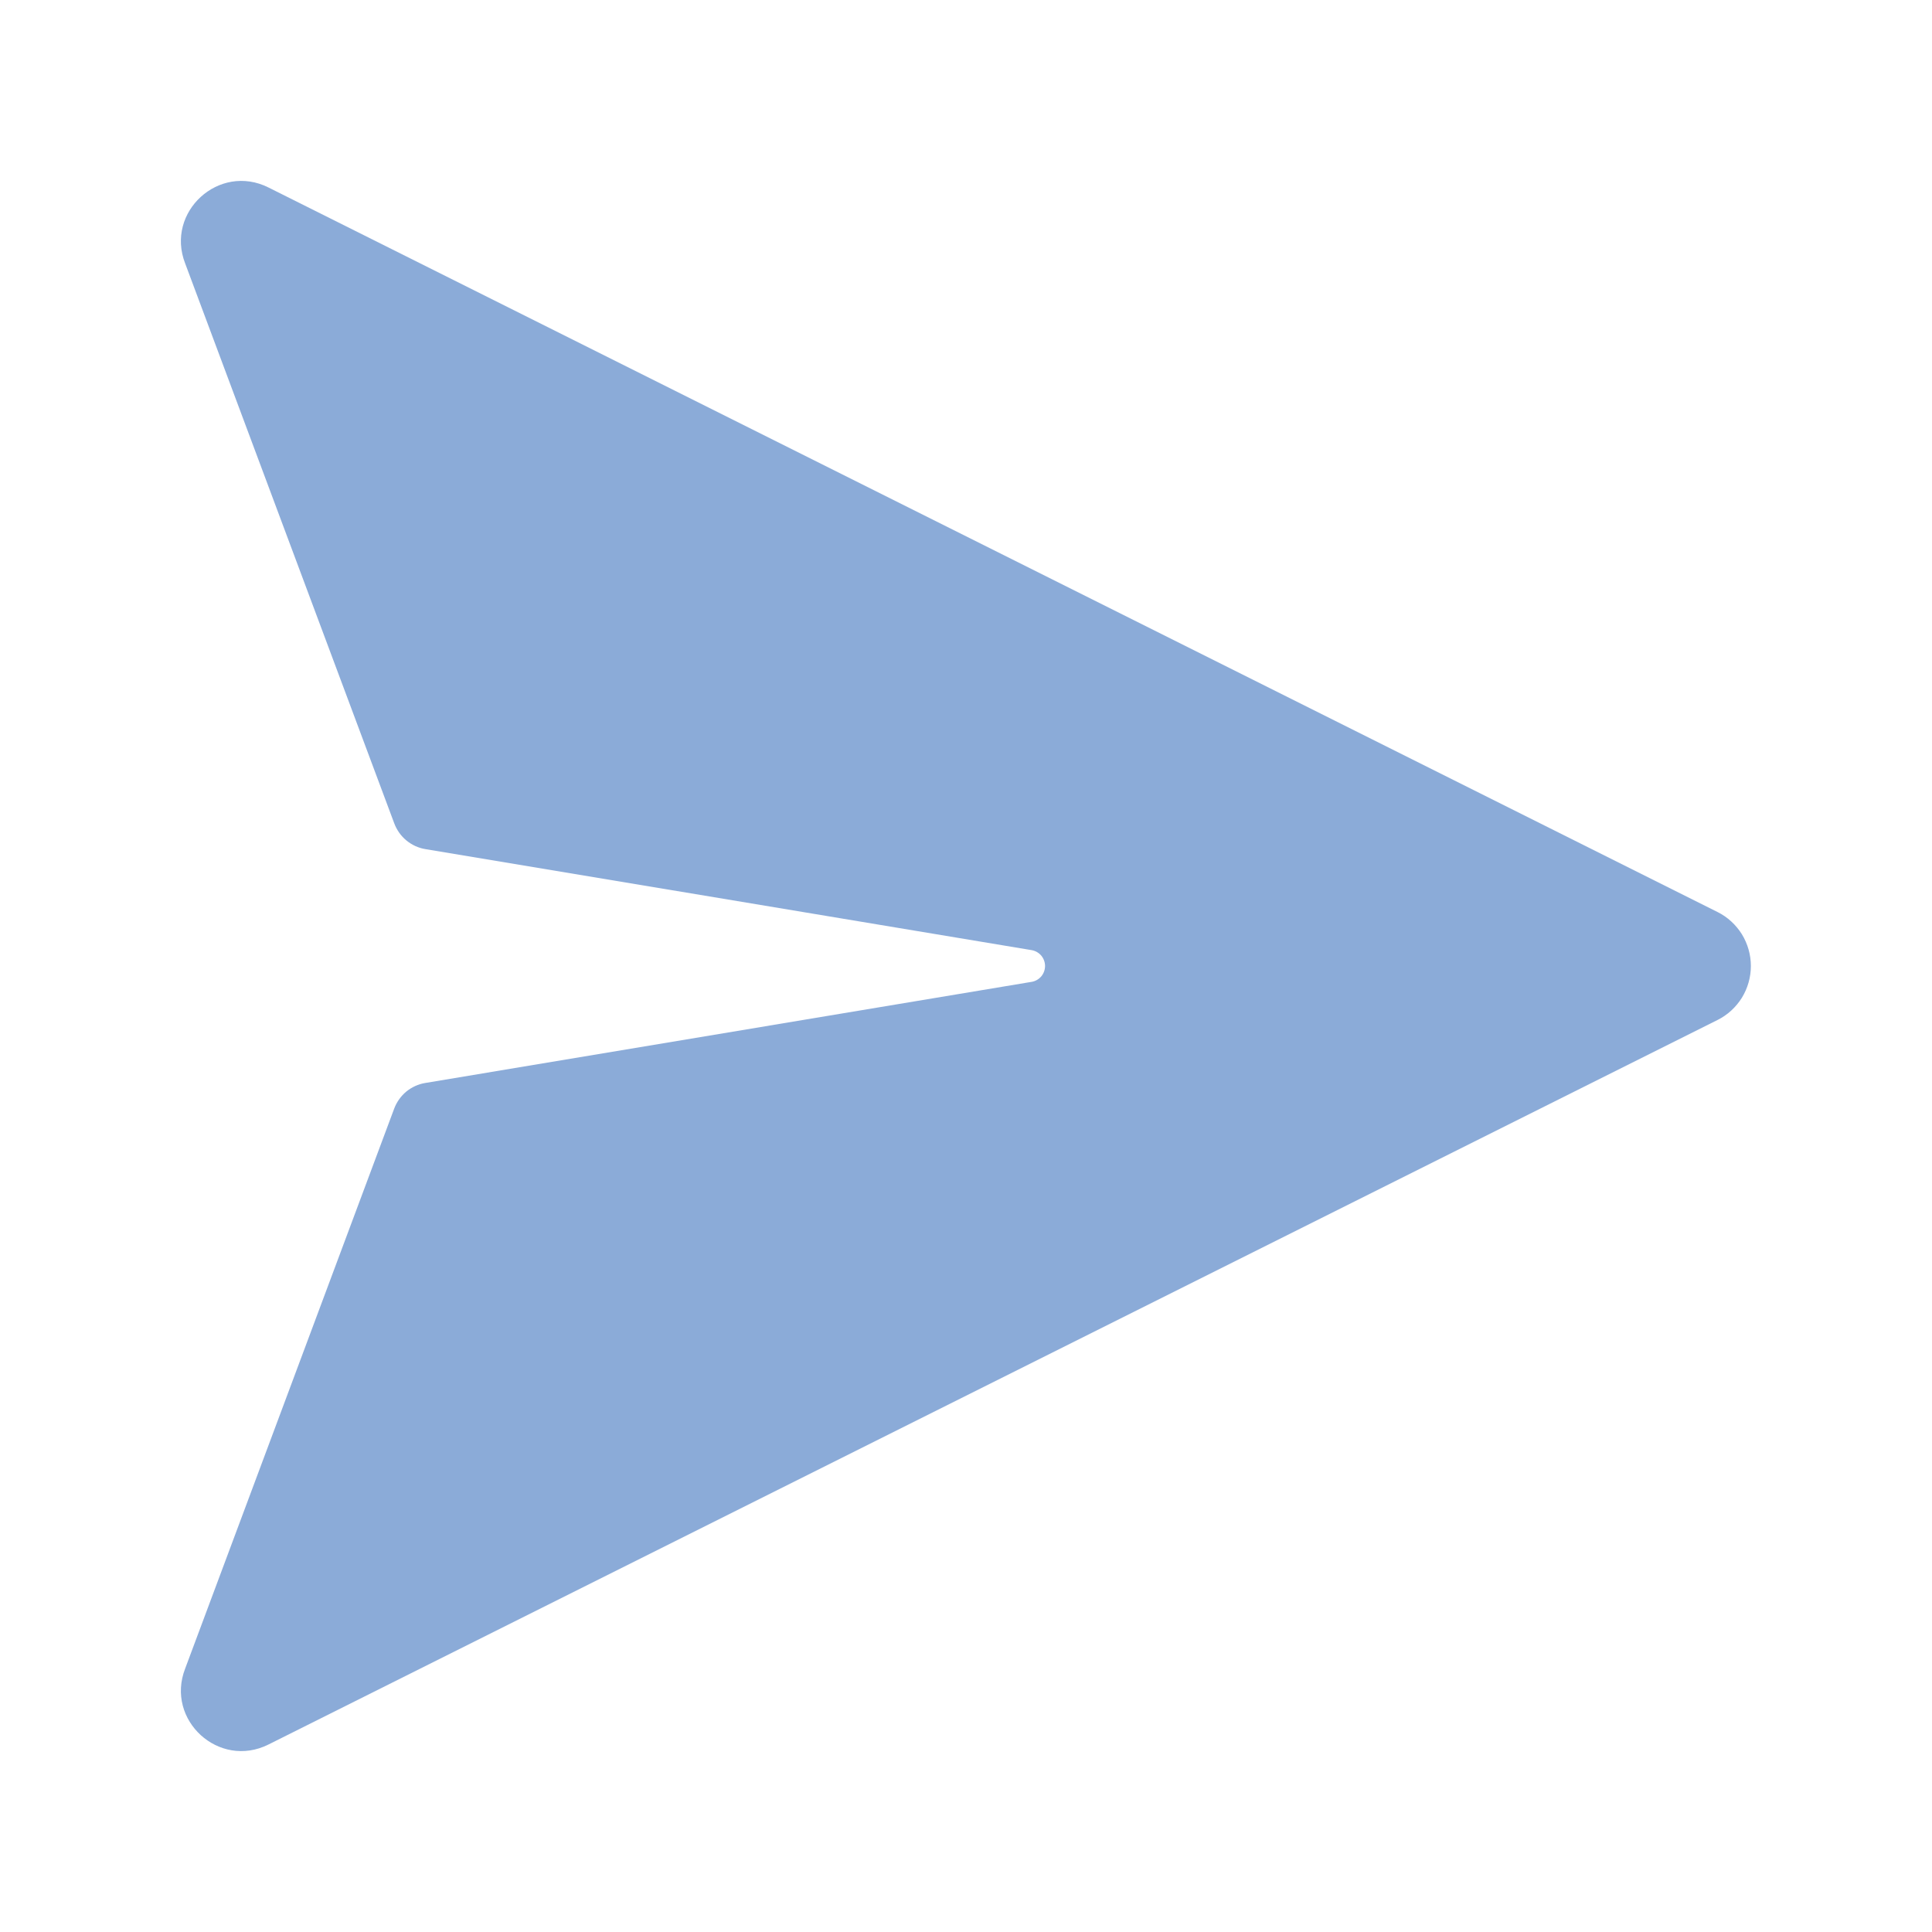
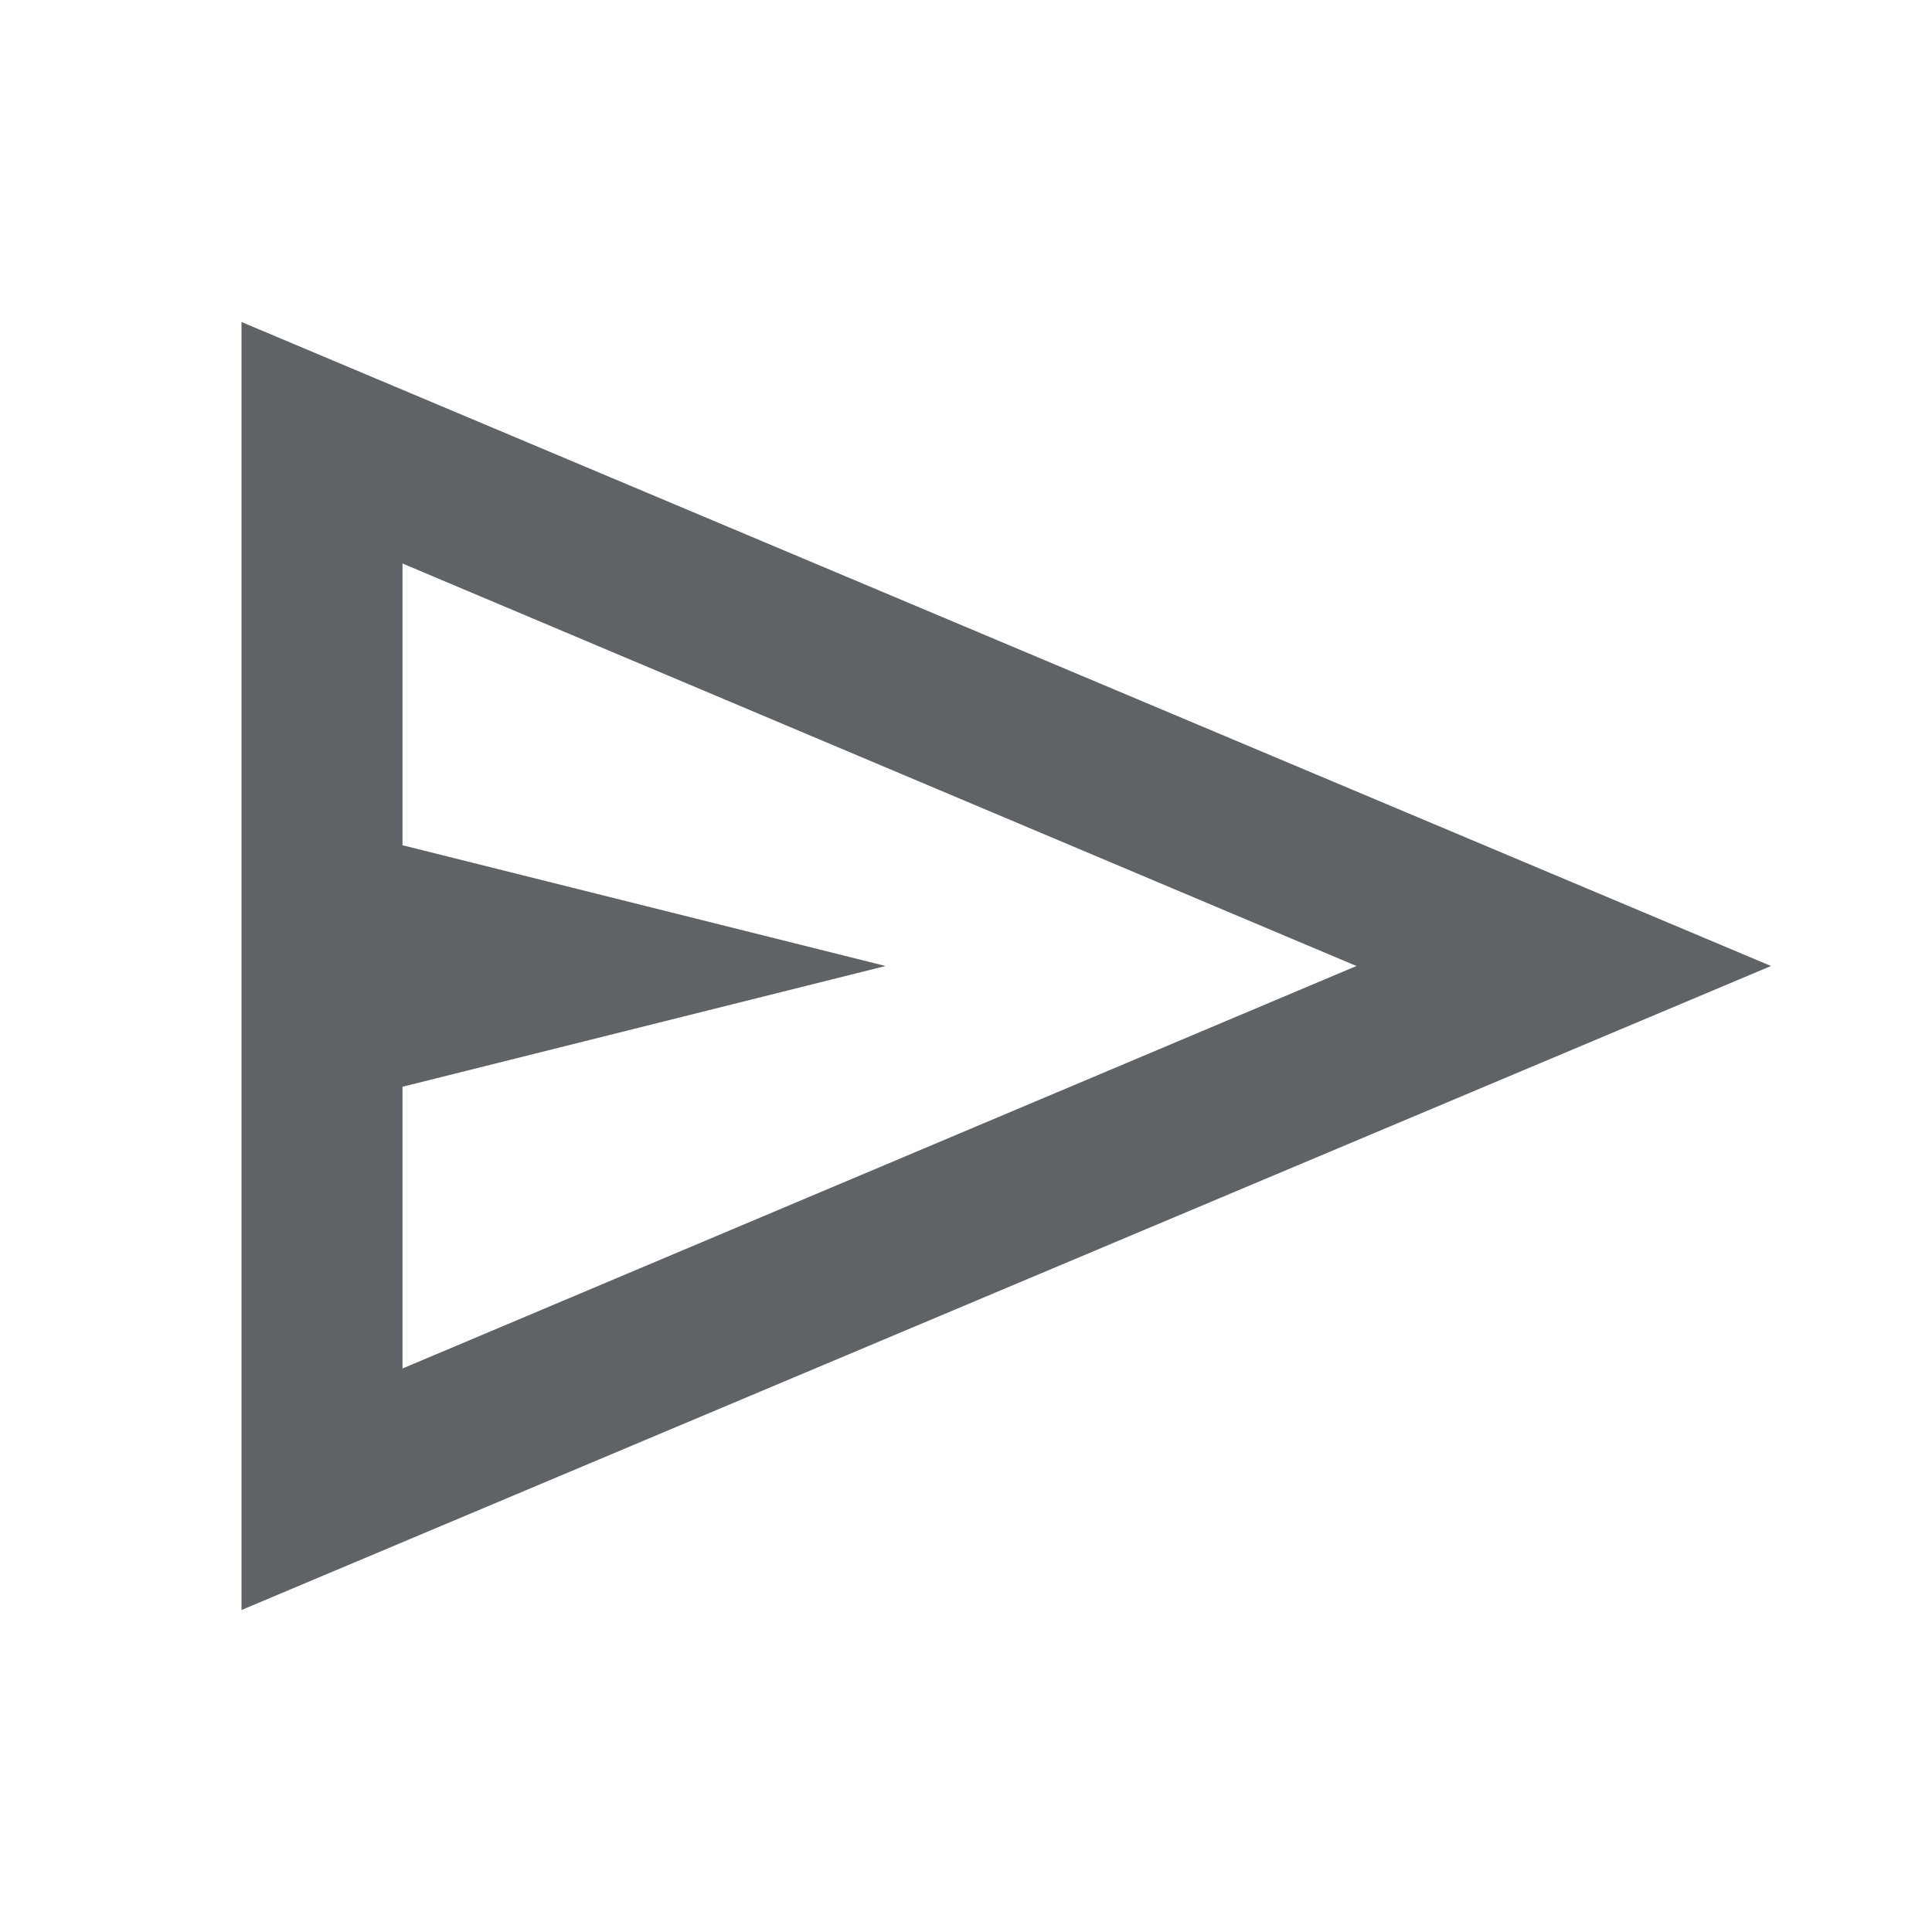
- <svg xmlns="http://www.w3.org/2000/svg" width="24" height="24" viewBox="0 0 24 24" fill="none">
-   <path d="M12.815 12.197L5.283 13.453C5.196 13.467 5.115 13.505 5.047 13.56C4.98 13.616 4.928 13.689 4.897 13.771L2.3 20.728C2.052 21.368 2.721 21.978 3.335 21.671L21.335 12.671C21.46 12.609 21.564 12.513 21.638 12.395C21.711 12.276 21.75 12.139 21.75 12C21.75 11.861 21.711 11.724 21.638 11.605C21.564 11.487 21.46 11.391 21.335 11.329L3.335 2.329C2.721 2.022 2.052 2.633 2.3 3.272L4.898 10.229C4.929 10.311 4.98 10.384 5.048 10.44C5.116 10.496 5.197 10.534 5.284 10.548L12.816 11.803C12.862 11.811 12.904 11.835 12.935 11.871C12.965 11.907 12.982 11.953 12.982 12C12.982 12.047 12.965 12.093 12.935 12.129C12.904 12.165 12.862 12.189 12.816 12.197H12.815Z" fill="#8BABD8" />
+ <svg xmlns="http://www.w3.org/2000/svg" height="24px" viewBox="0 -960 960 960" width="24px" fill="#5f6368">
+   <path d="M120-160v-640l760 320-760 320Zm80-120 474-200-474-200v140l240 60-240 60v140Zm0 0v-400 400Z" />
</svg>
